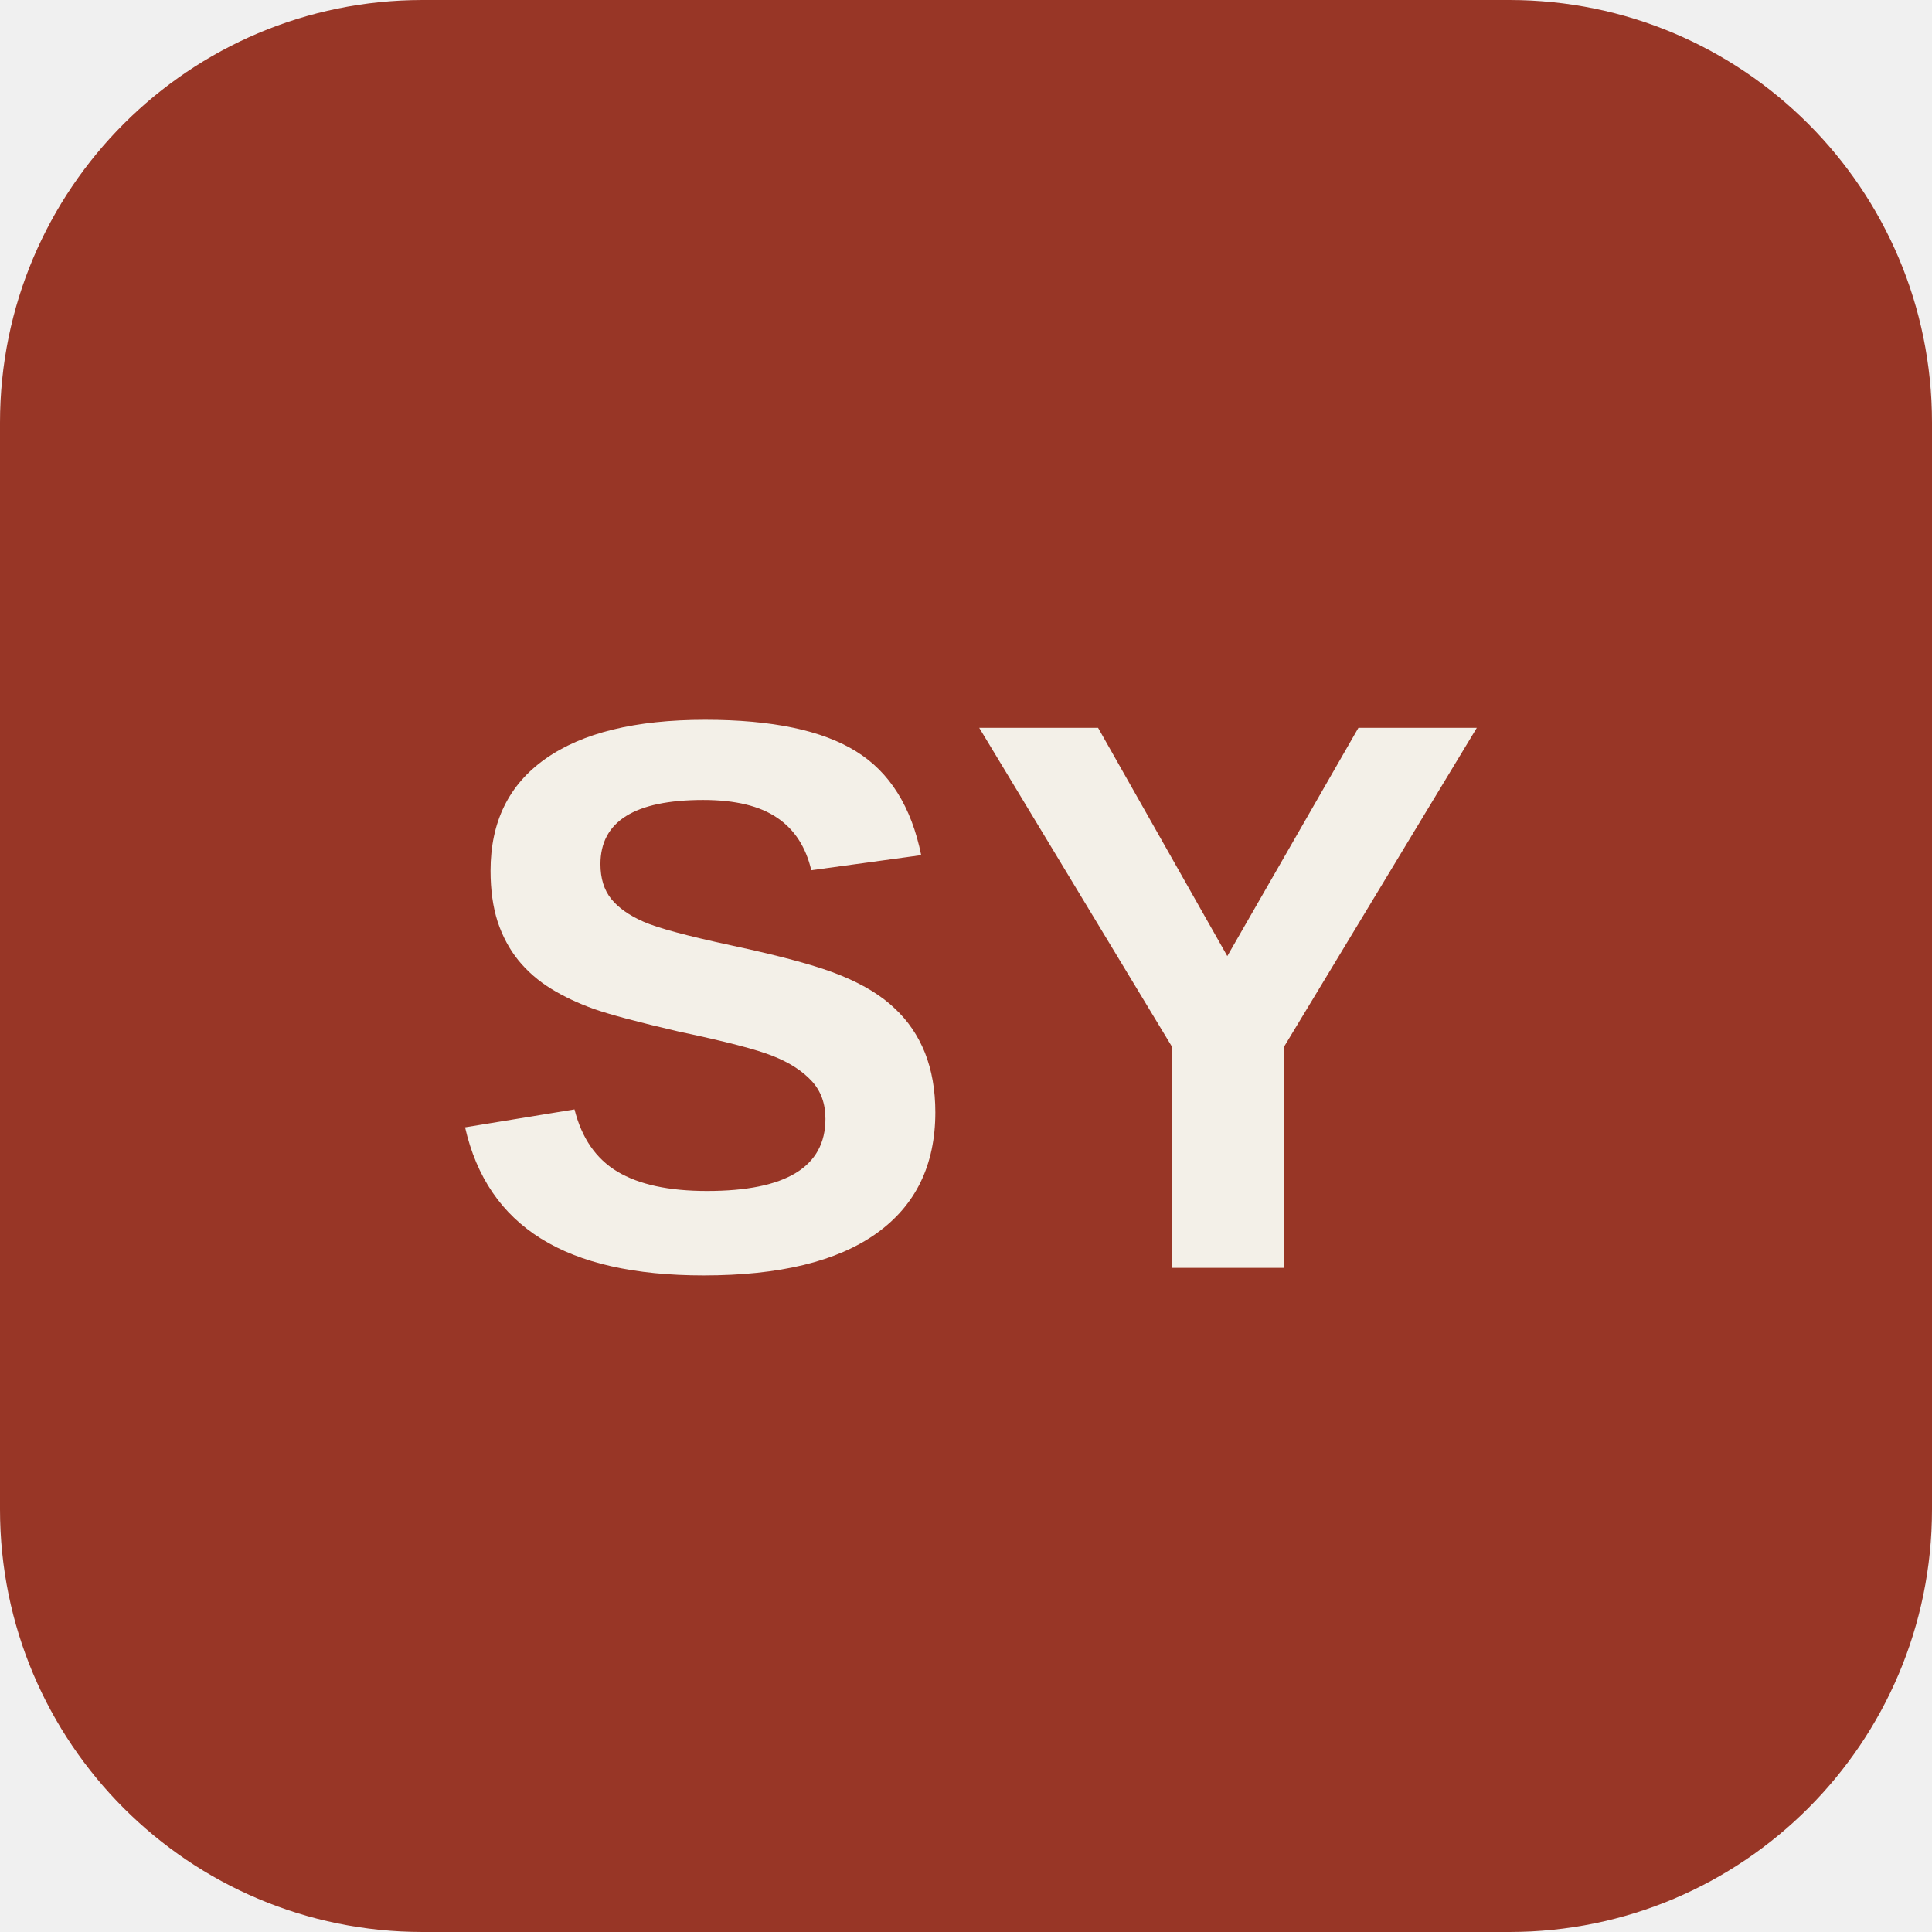
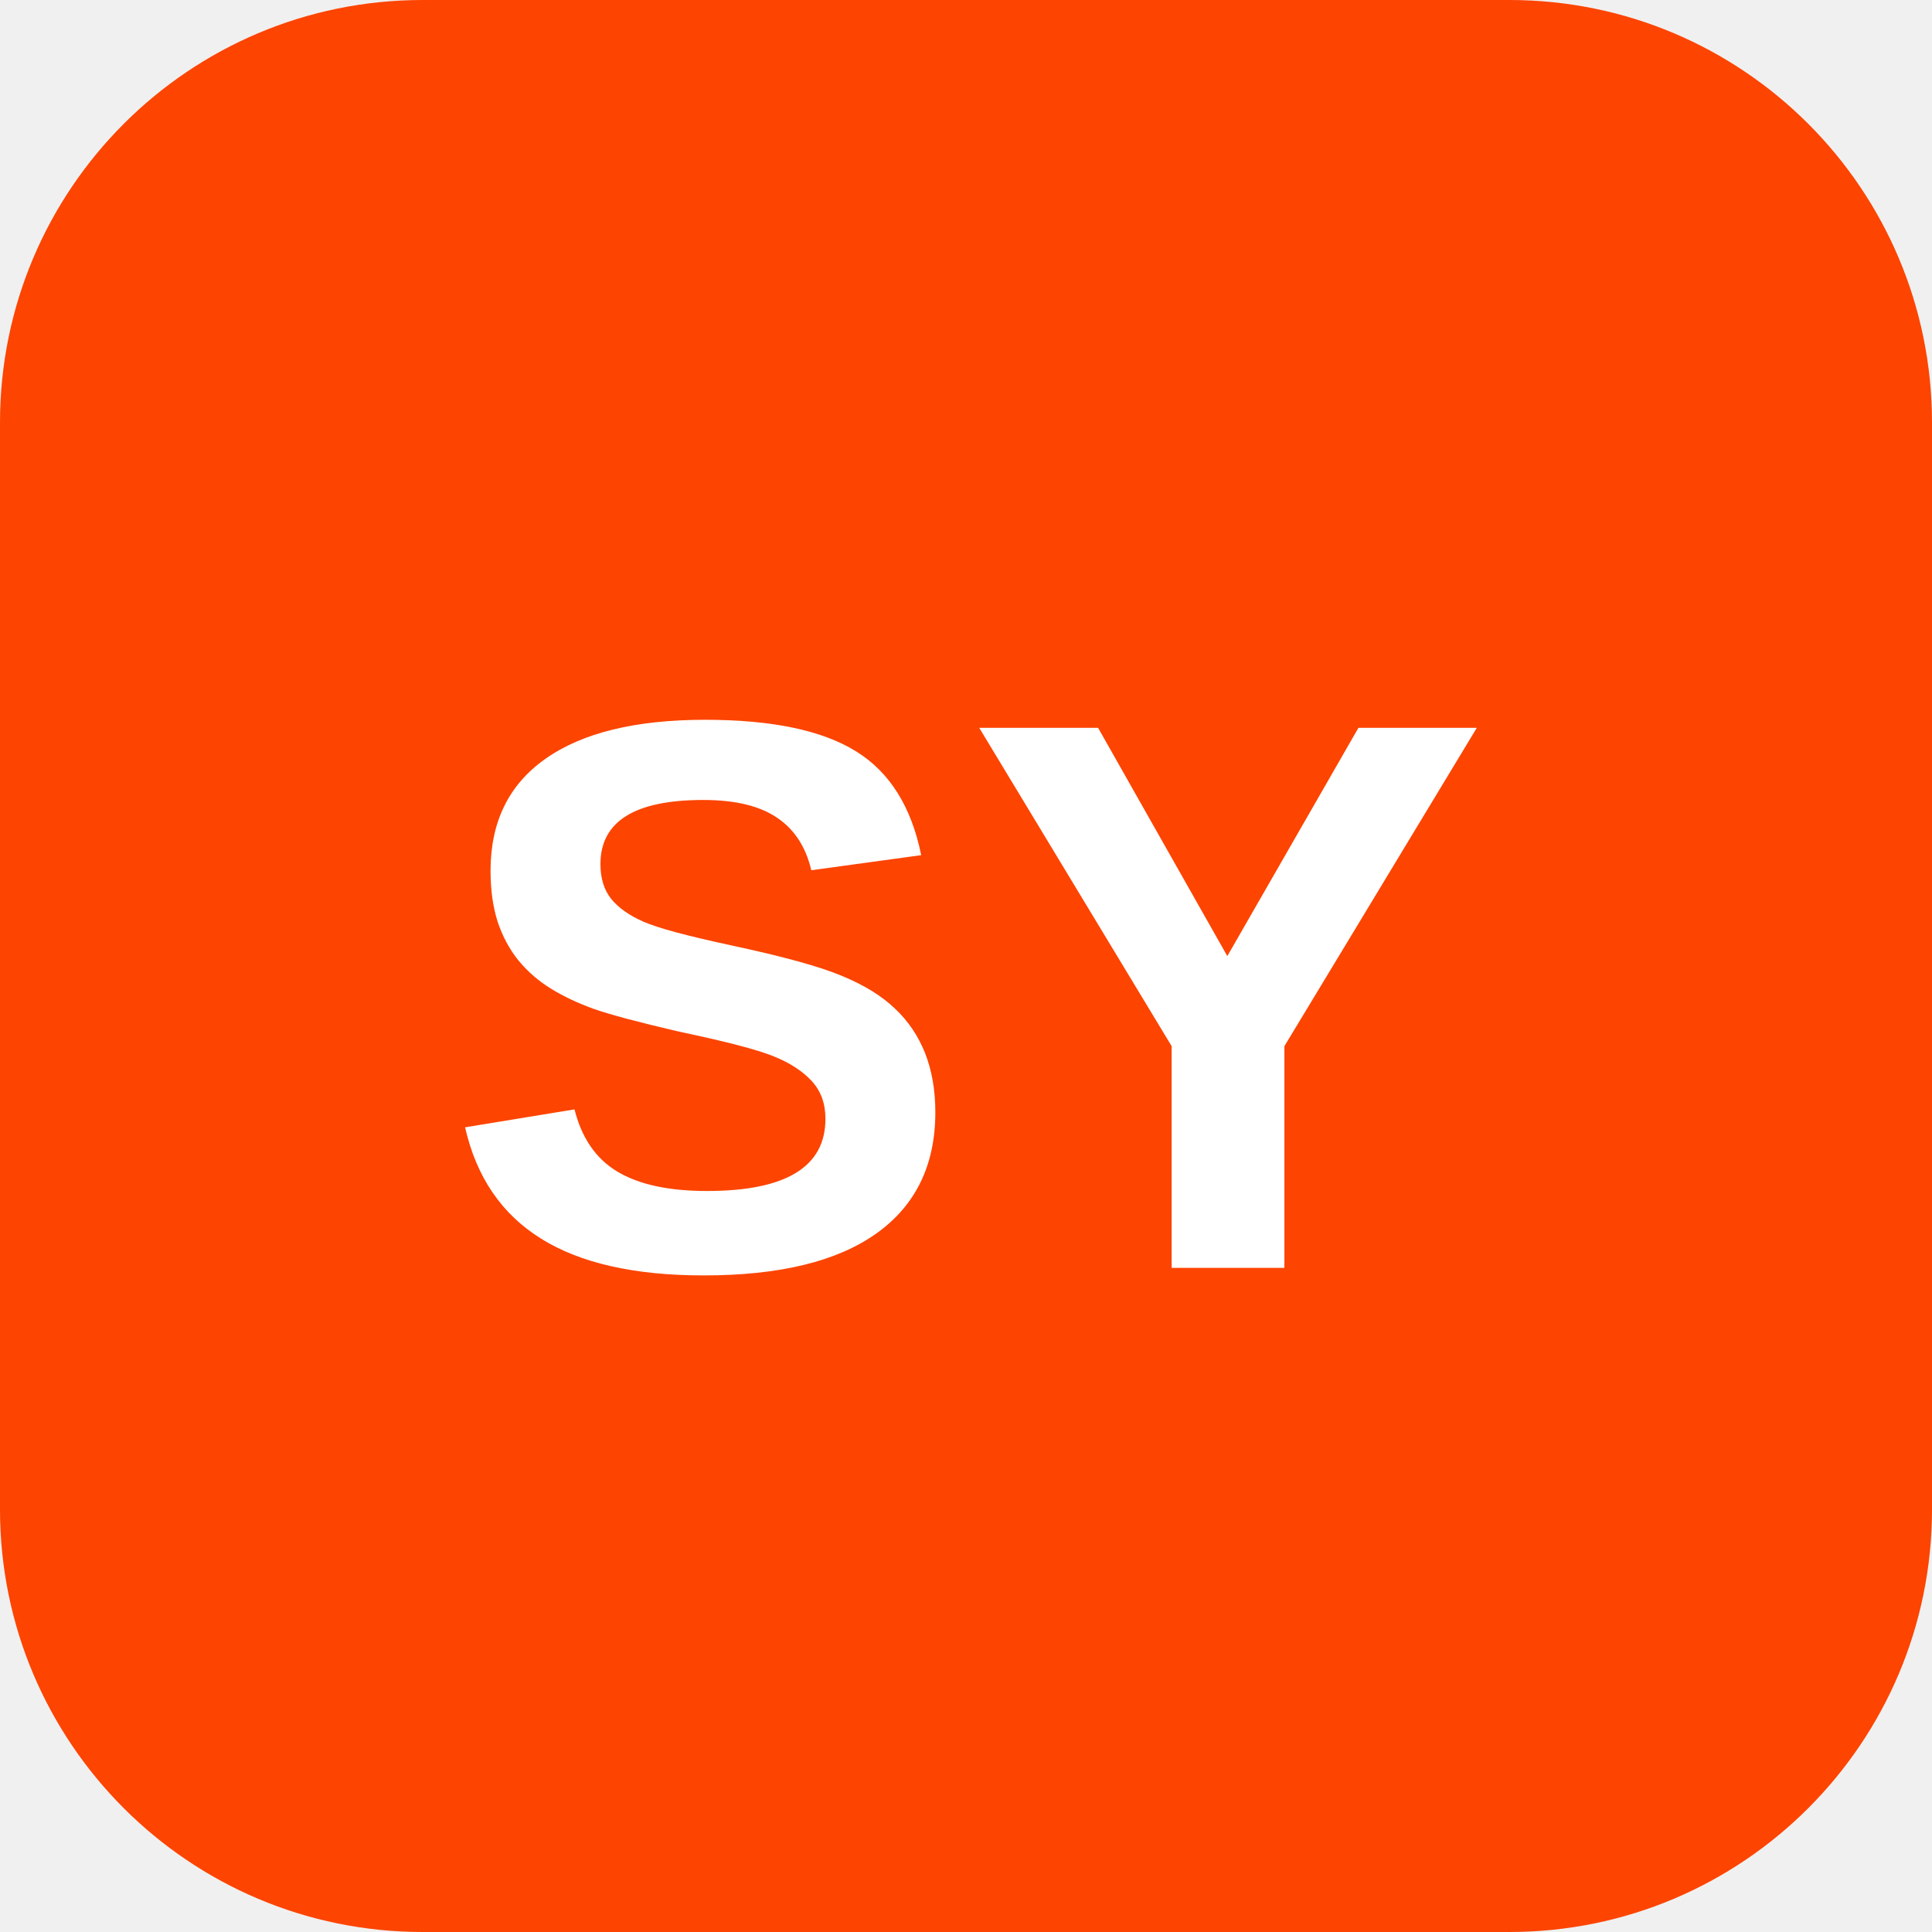
<svg xmlns="http://www.w3.org/2000/svg" viewBox="0 0 64 64">
-   <rect width="64" height="64" rx="14" fill="#983626" />
-   <text x="32" y="42" font-family="Arial, sans-serif" font-size="26" font-weight="800" fill="#f3f0e8" text-anchor="middle">SY</text>
+   <rect width="64" height="64" rx="14" fill="#fd4400" />
+   <text x="32" y="42" font-family="Arial, sans-serif" font-size="26" font-weight="800" fill="#ffffff" text-anchor="middle">SY</text>
</svg>
